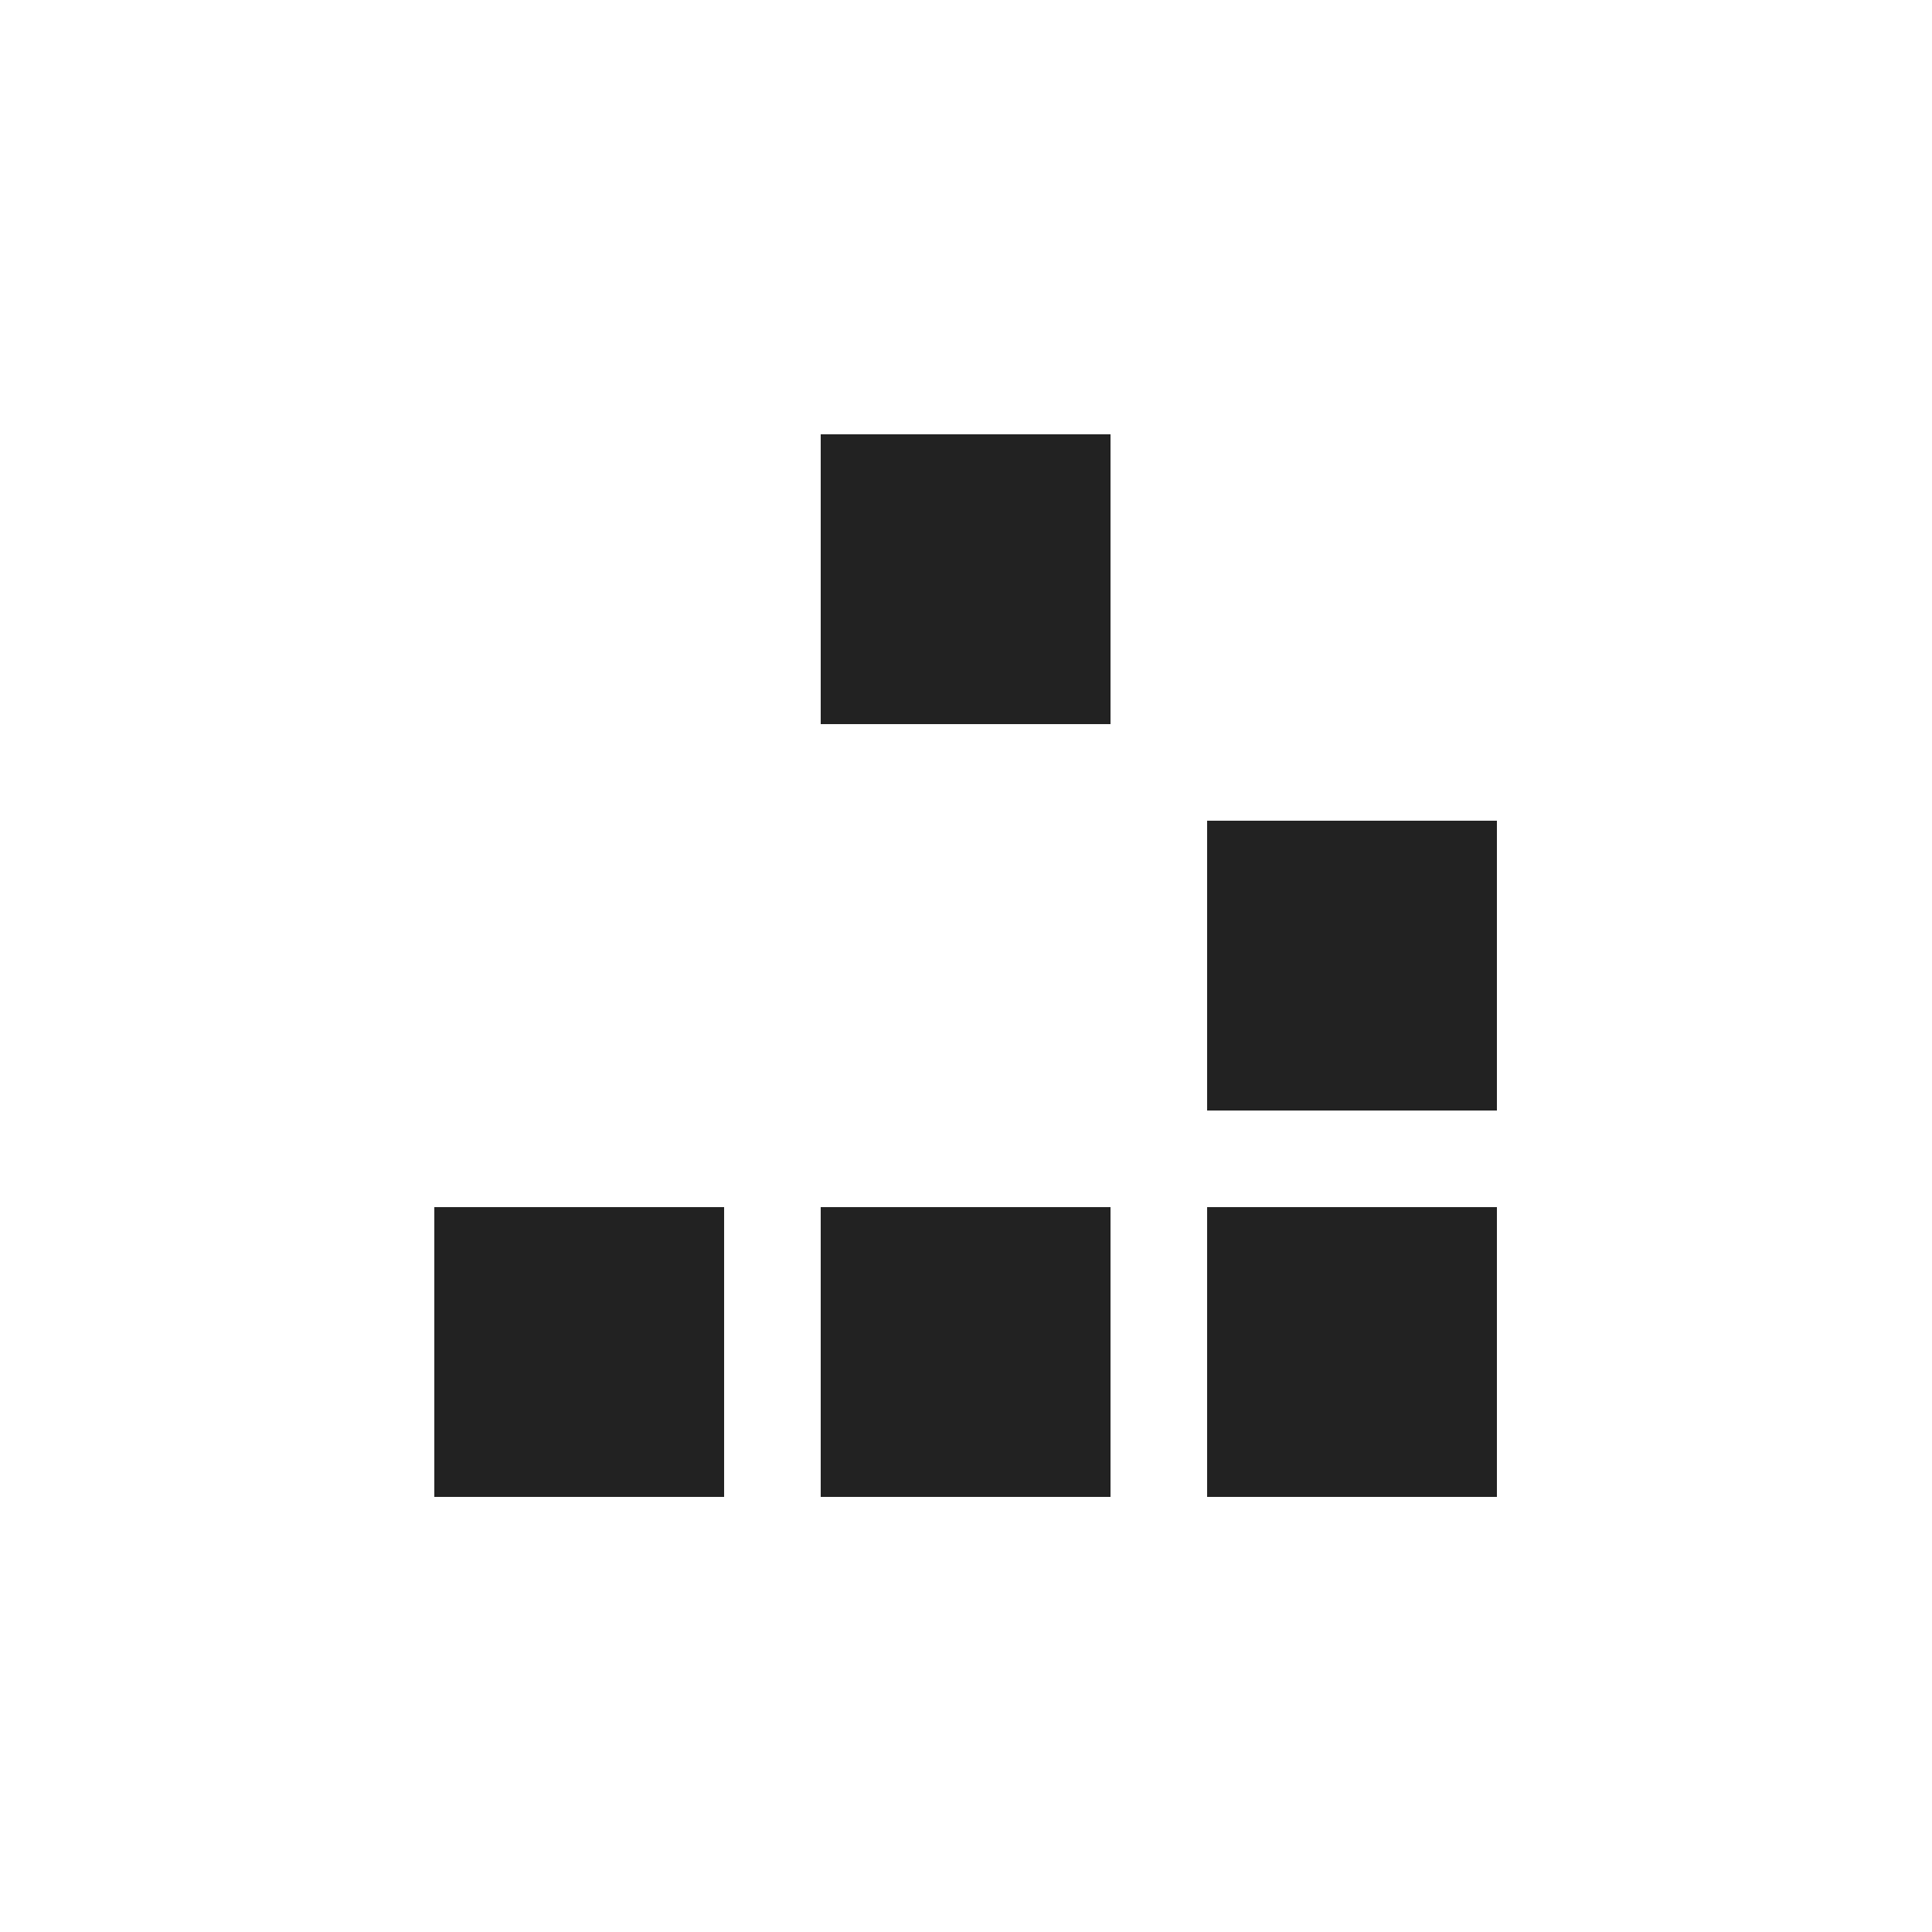
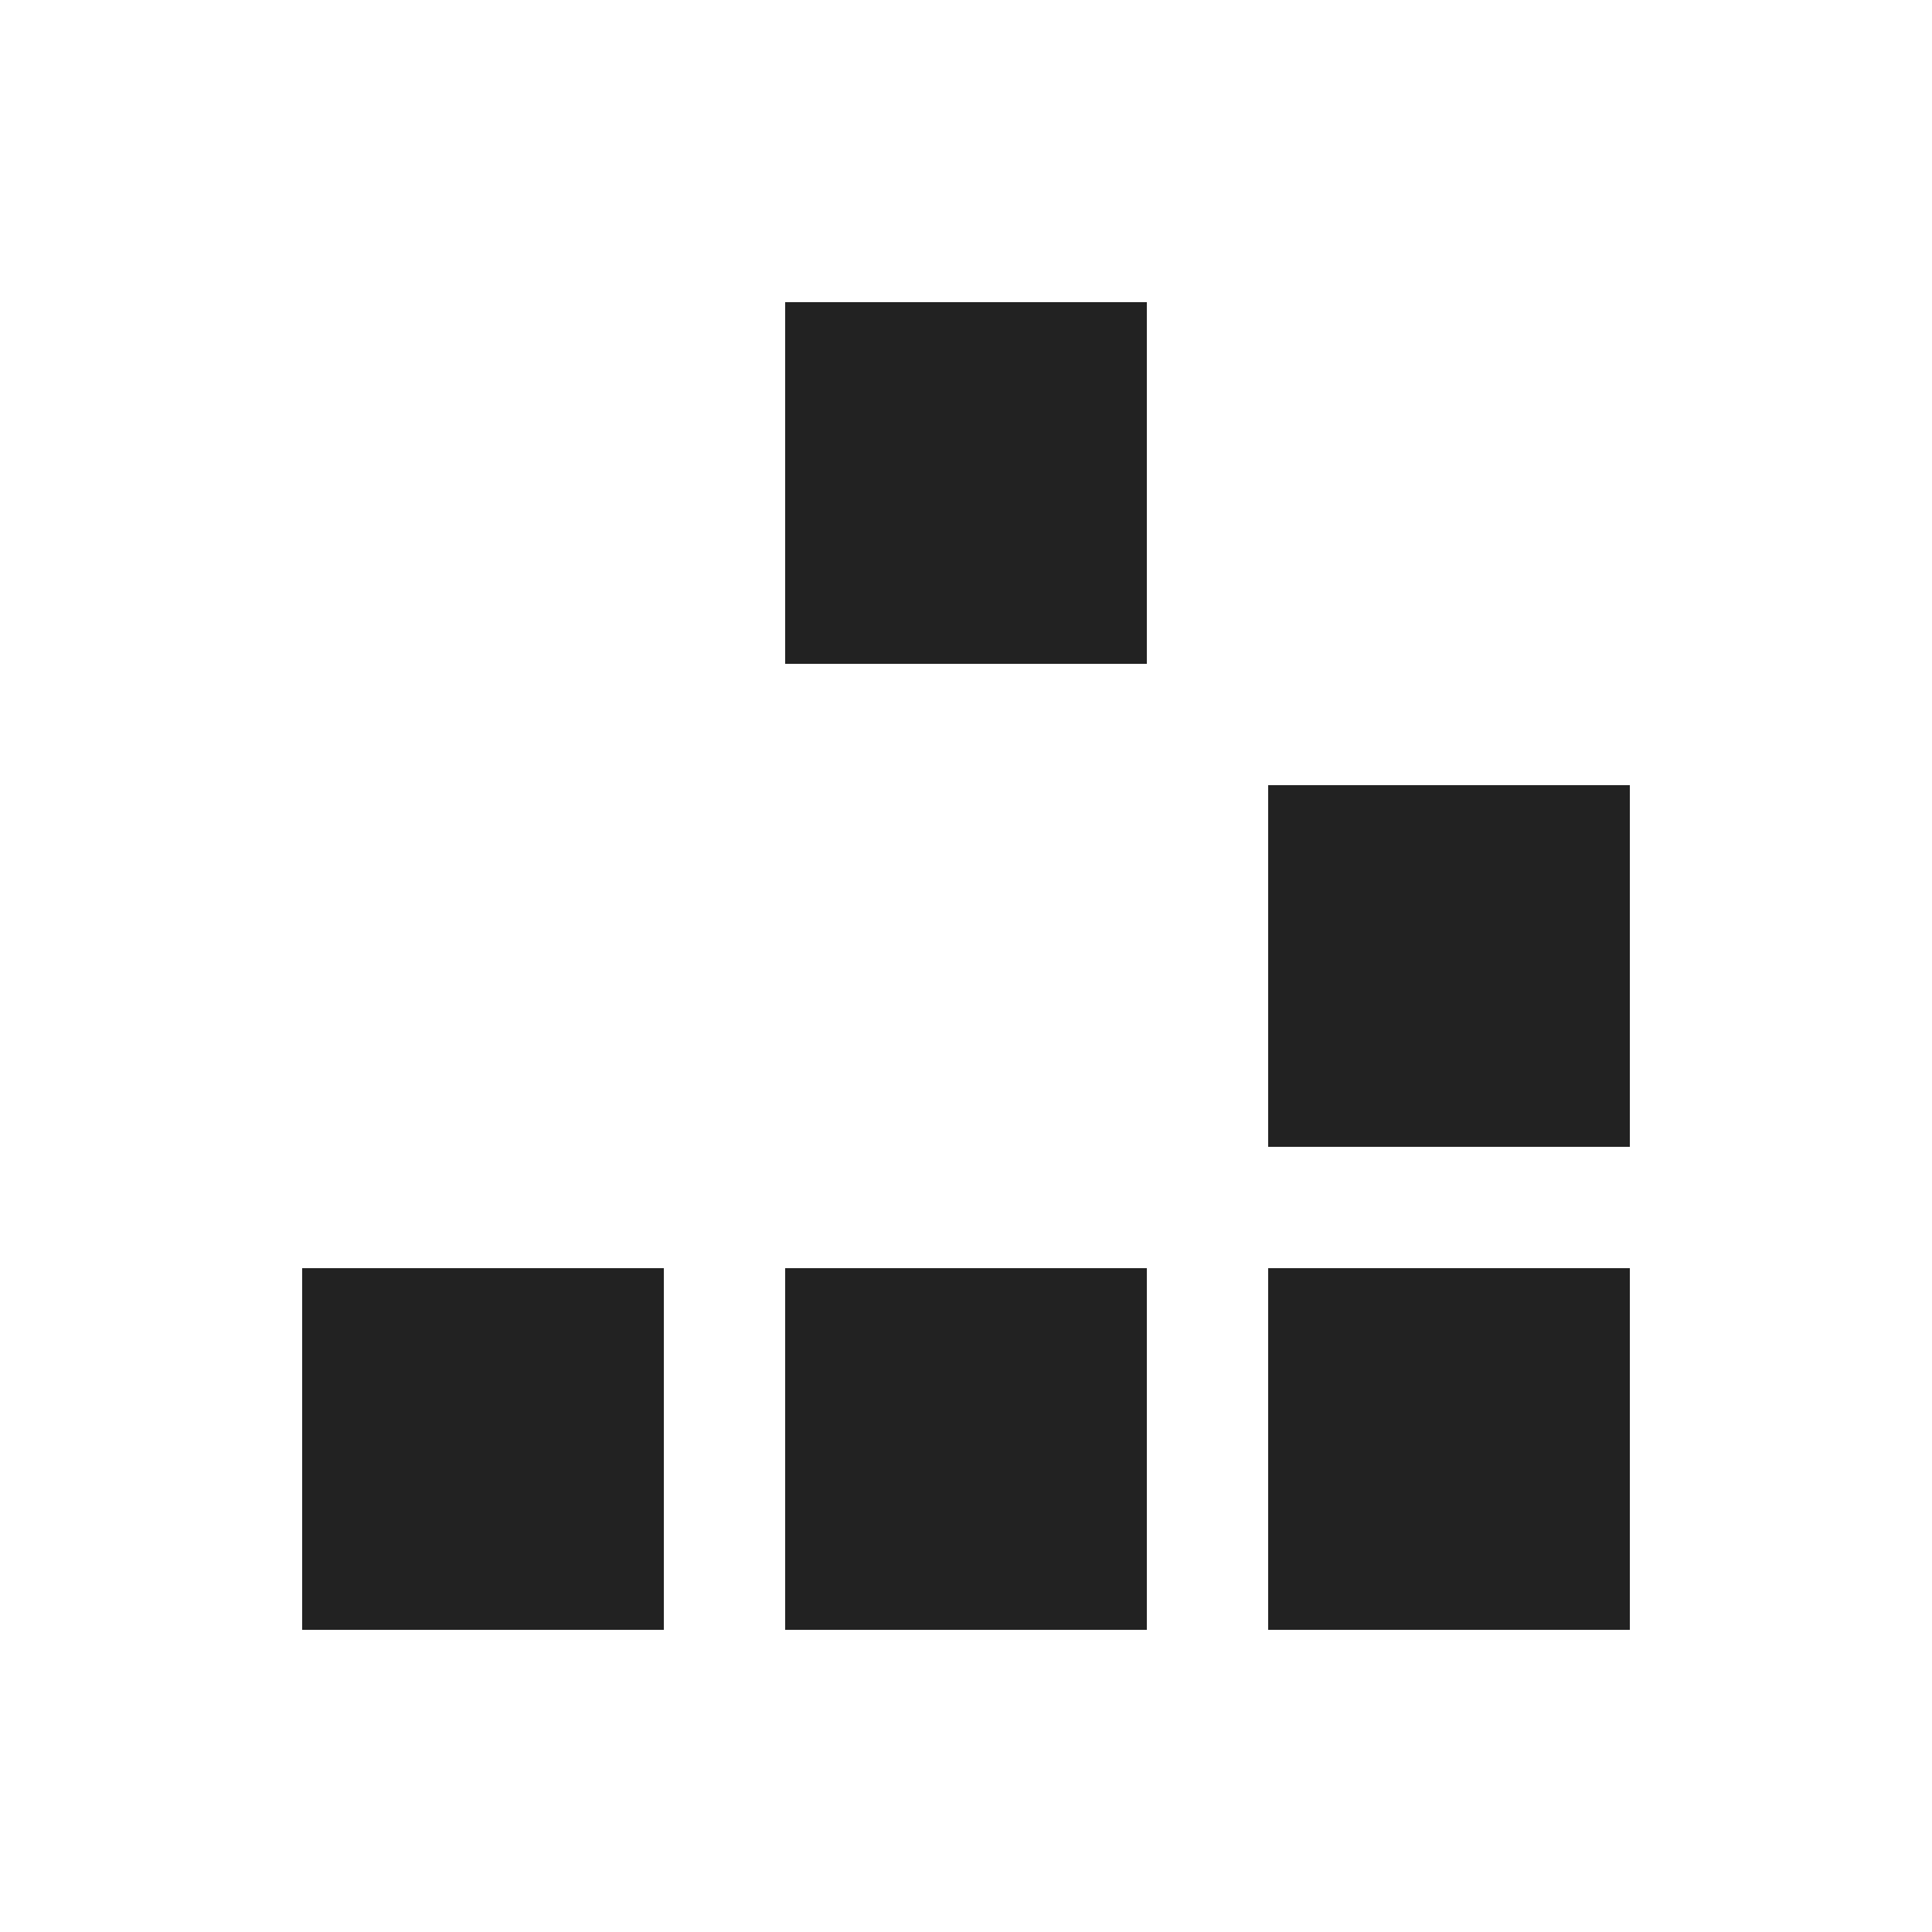
- <svg xmlns="http://www.w3.org/2000/svg" viewBox="0 0 40 40" shape-rendering="crispEdges">
-   <rect width="40" height="40" fill="#fff" />
+ <svg xmlns="http://www.w3.org/2000/svg" viewBox="0 0 32 32" shape-rendering="crispEdges">
+   <rect width="32" height="32" fill="#fff" />
  <g fill="#222">
-     <rect x="17" y="9" width="6" height="6" />
-     <rect x="25" y="17" width="6" height="6" />
-     <rect x="9" y="25" width="6" height="6" />
-     <rect x="17" y="25" width="6" height="6" />
-     <rect x="25" y="25" width="6" height="6" />
+     <rect x="13" y="5" width="6" height="6" />
+     <rect x="21" y="13" width="6" height="6" />
+     <rect x="5" y="21" width="6" height="6" />
+     <rect x="13" y="21" width="6" height="6" />
+     <rect x="21" y="21" width="6" height="6" />
  </g>
</svg>
